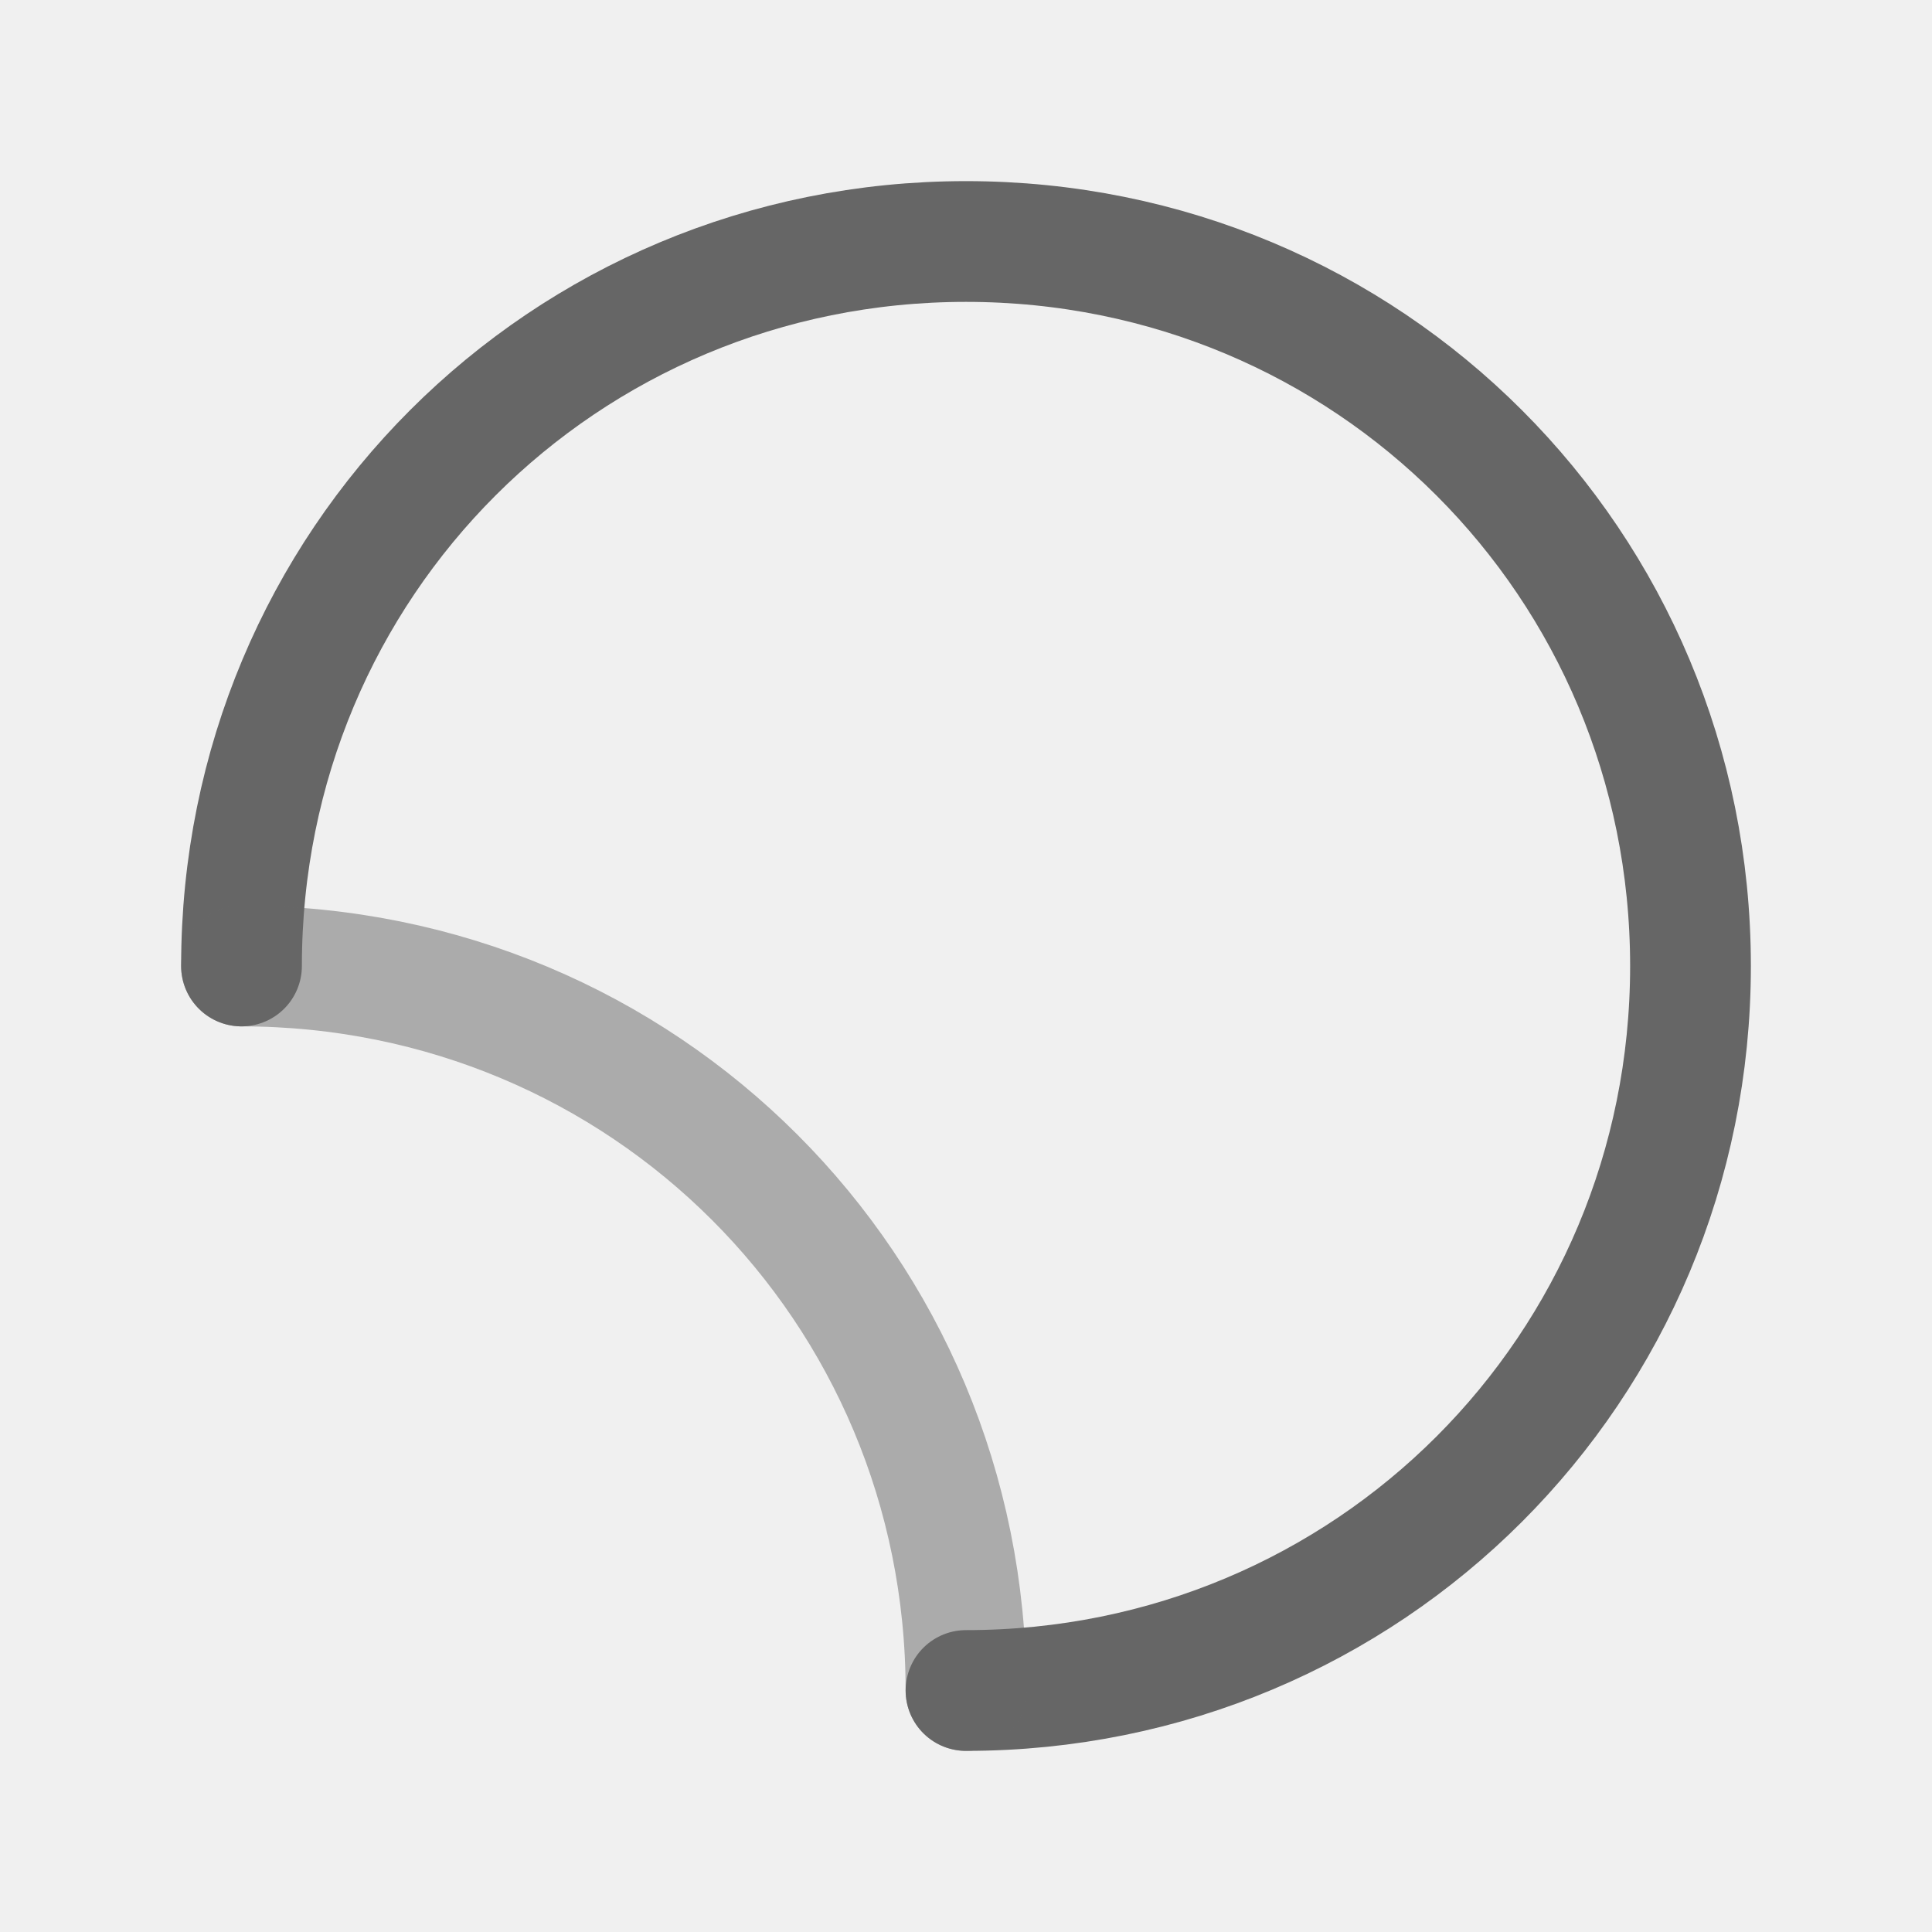
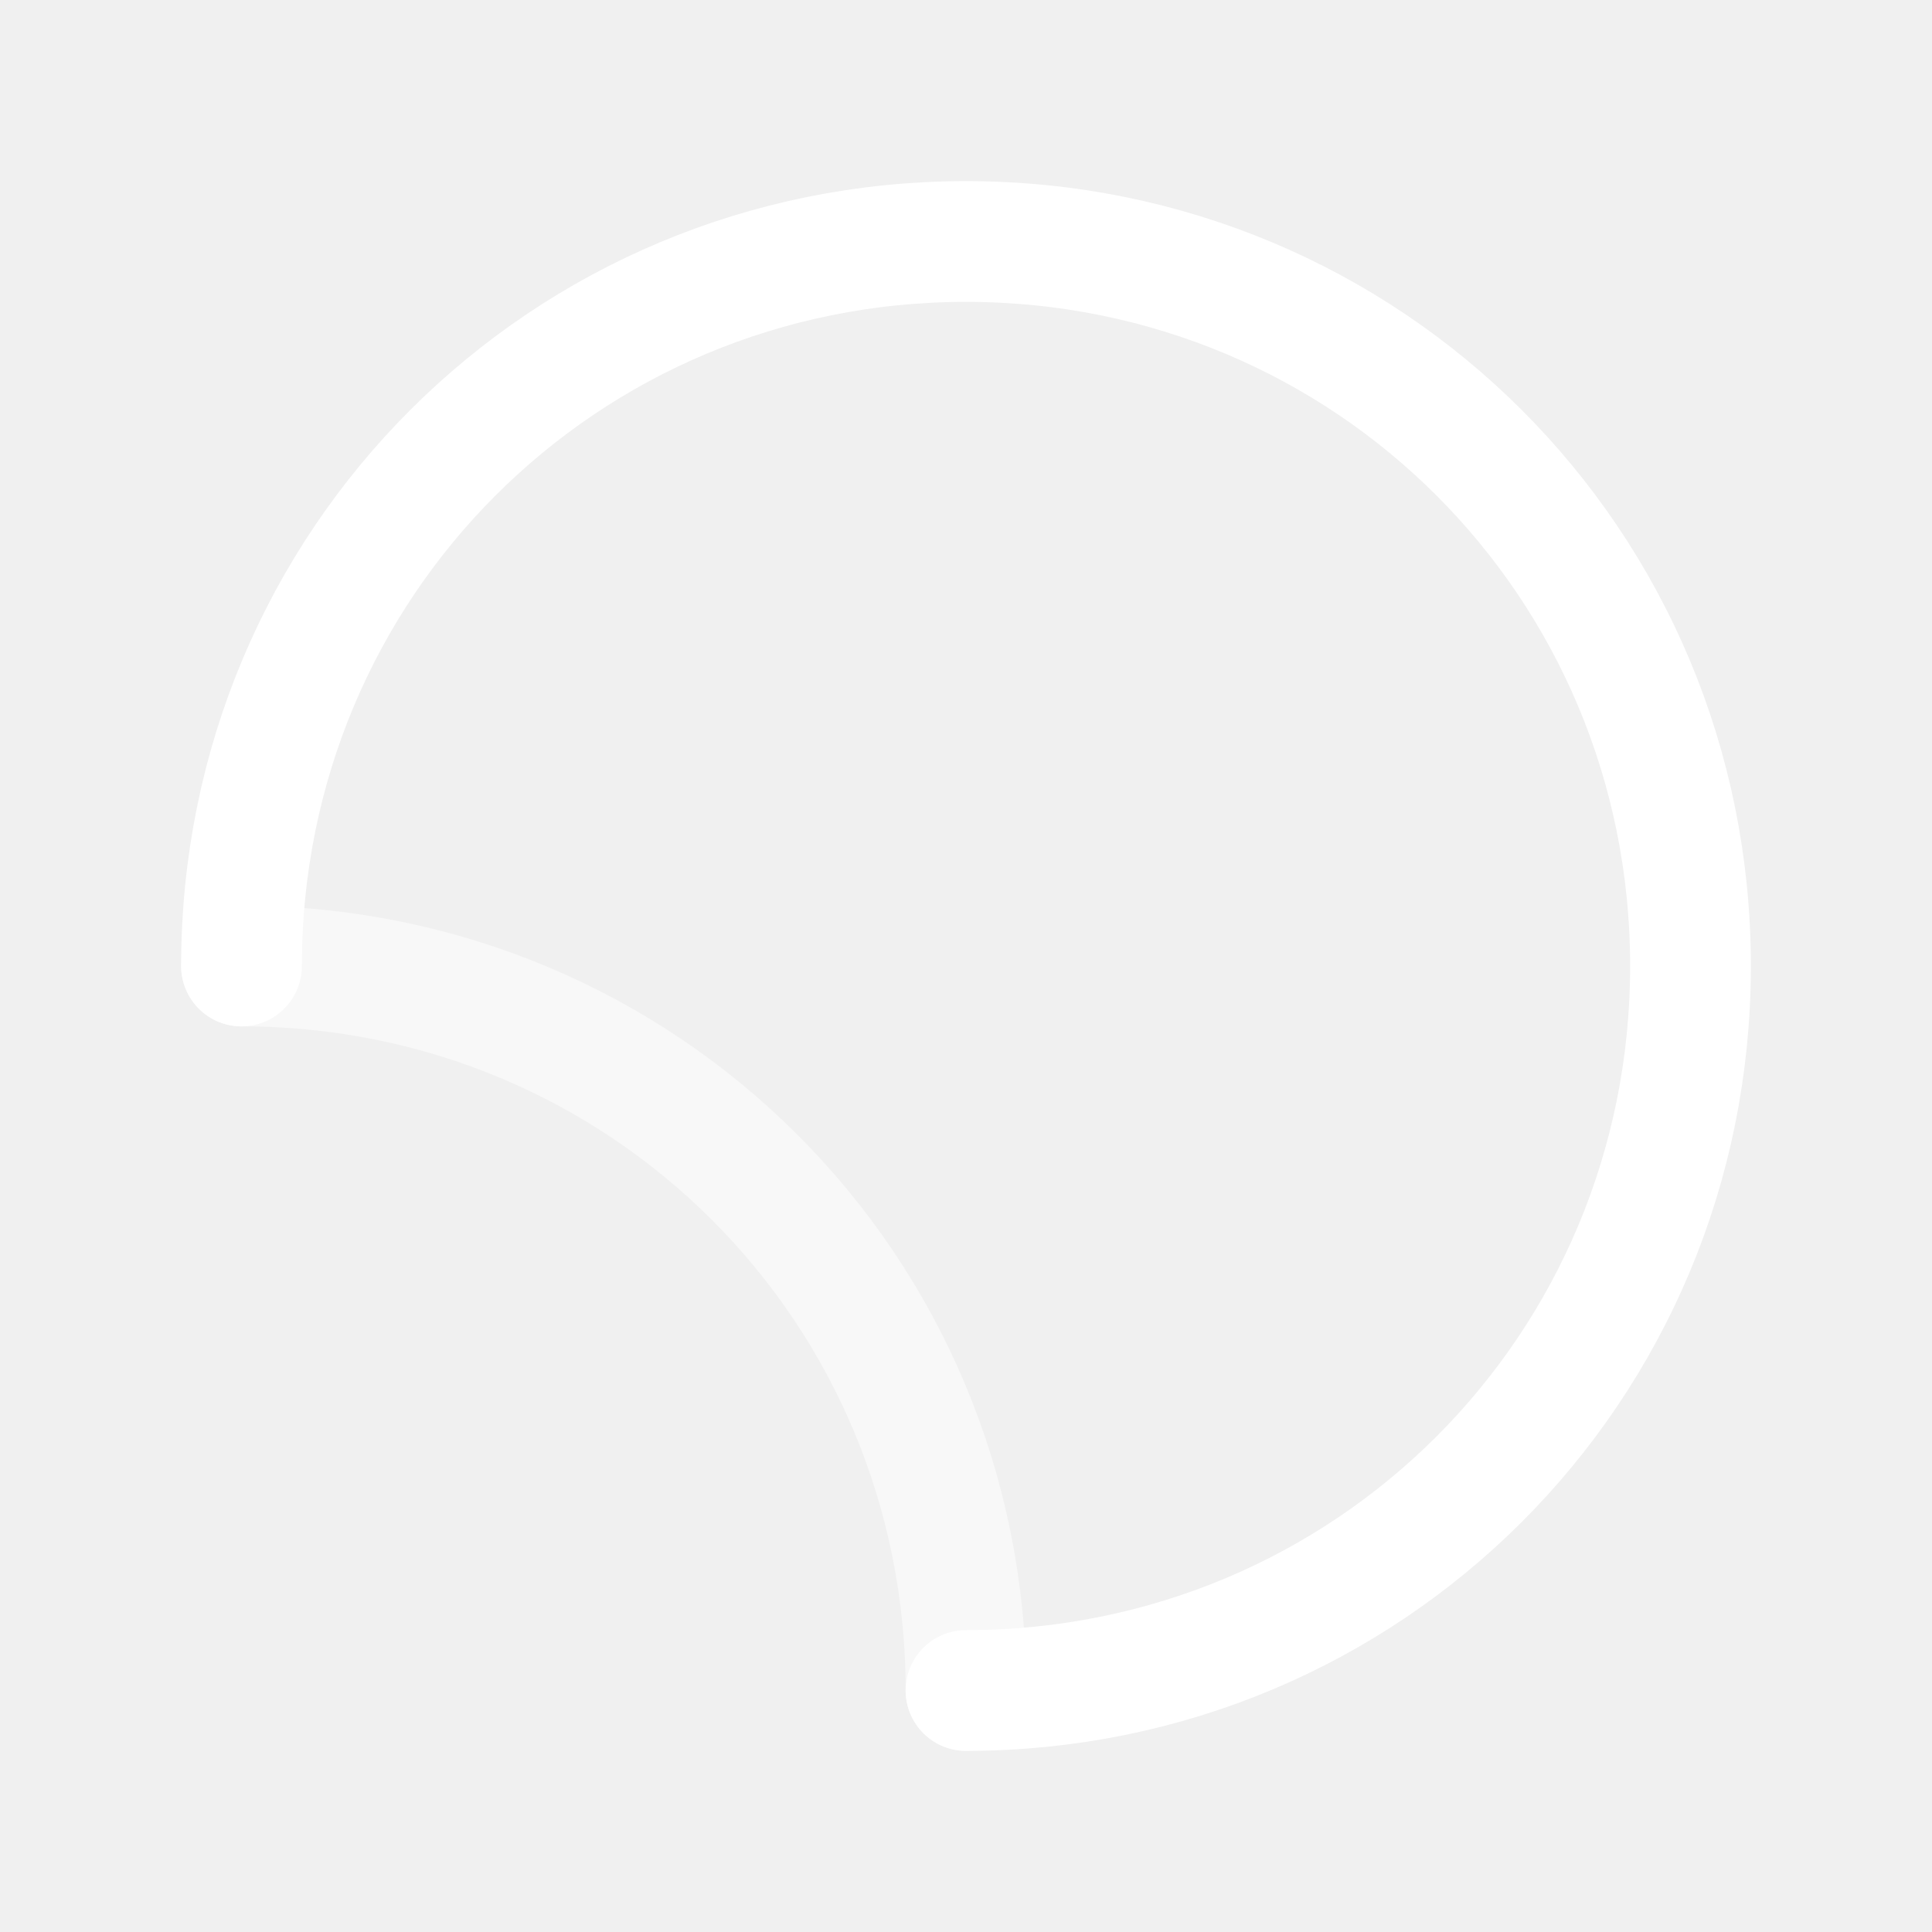
<svg xmlns="http://www.w3.org/2000/svg" viewBox="0 0 48 48">
-   <path d="M6 24c0-10 8-18 18-18s18 8 18 18-8 18-18 18" fill="none" stroke="#666" stroke-width="3" stroke-linecap="round" />
-   <path d="M24 42c0-10-8-18-18-18" fill="none" stroke="#666" stroke-width="3" stroke-linecap="round" opacity=".5" />
+   <path d="M6 24c0-10 8-18 18-18s18 8 18 18-8 18-18 18" fill="none" stroke="#fff" stroke-width="3" stroke-linecap="round" />
+   <path d="M24 42c0-10-8-18-18-18" fill="none" stroke="#fff" stroke-width="3" stroke-linecap="round" opacity=".5" />
</svg>
